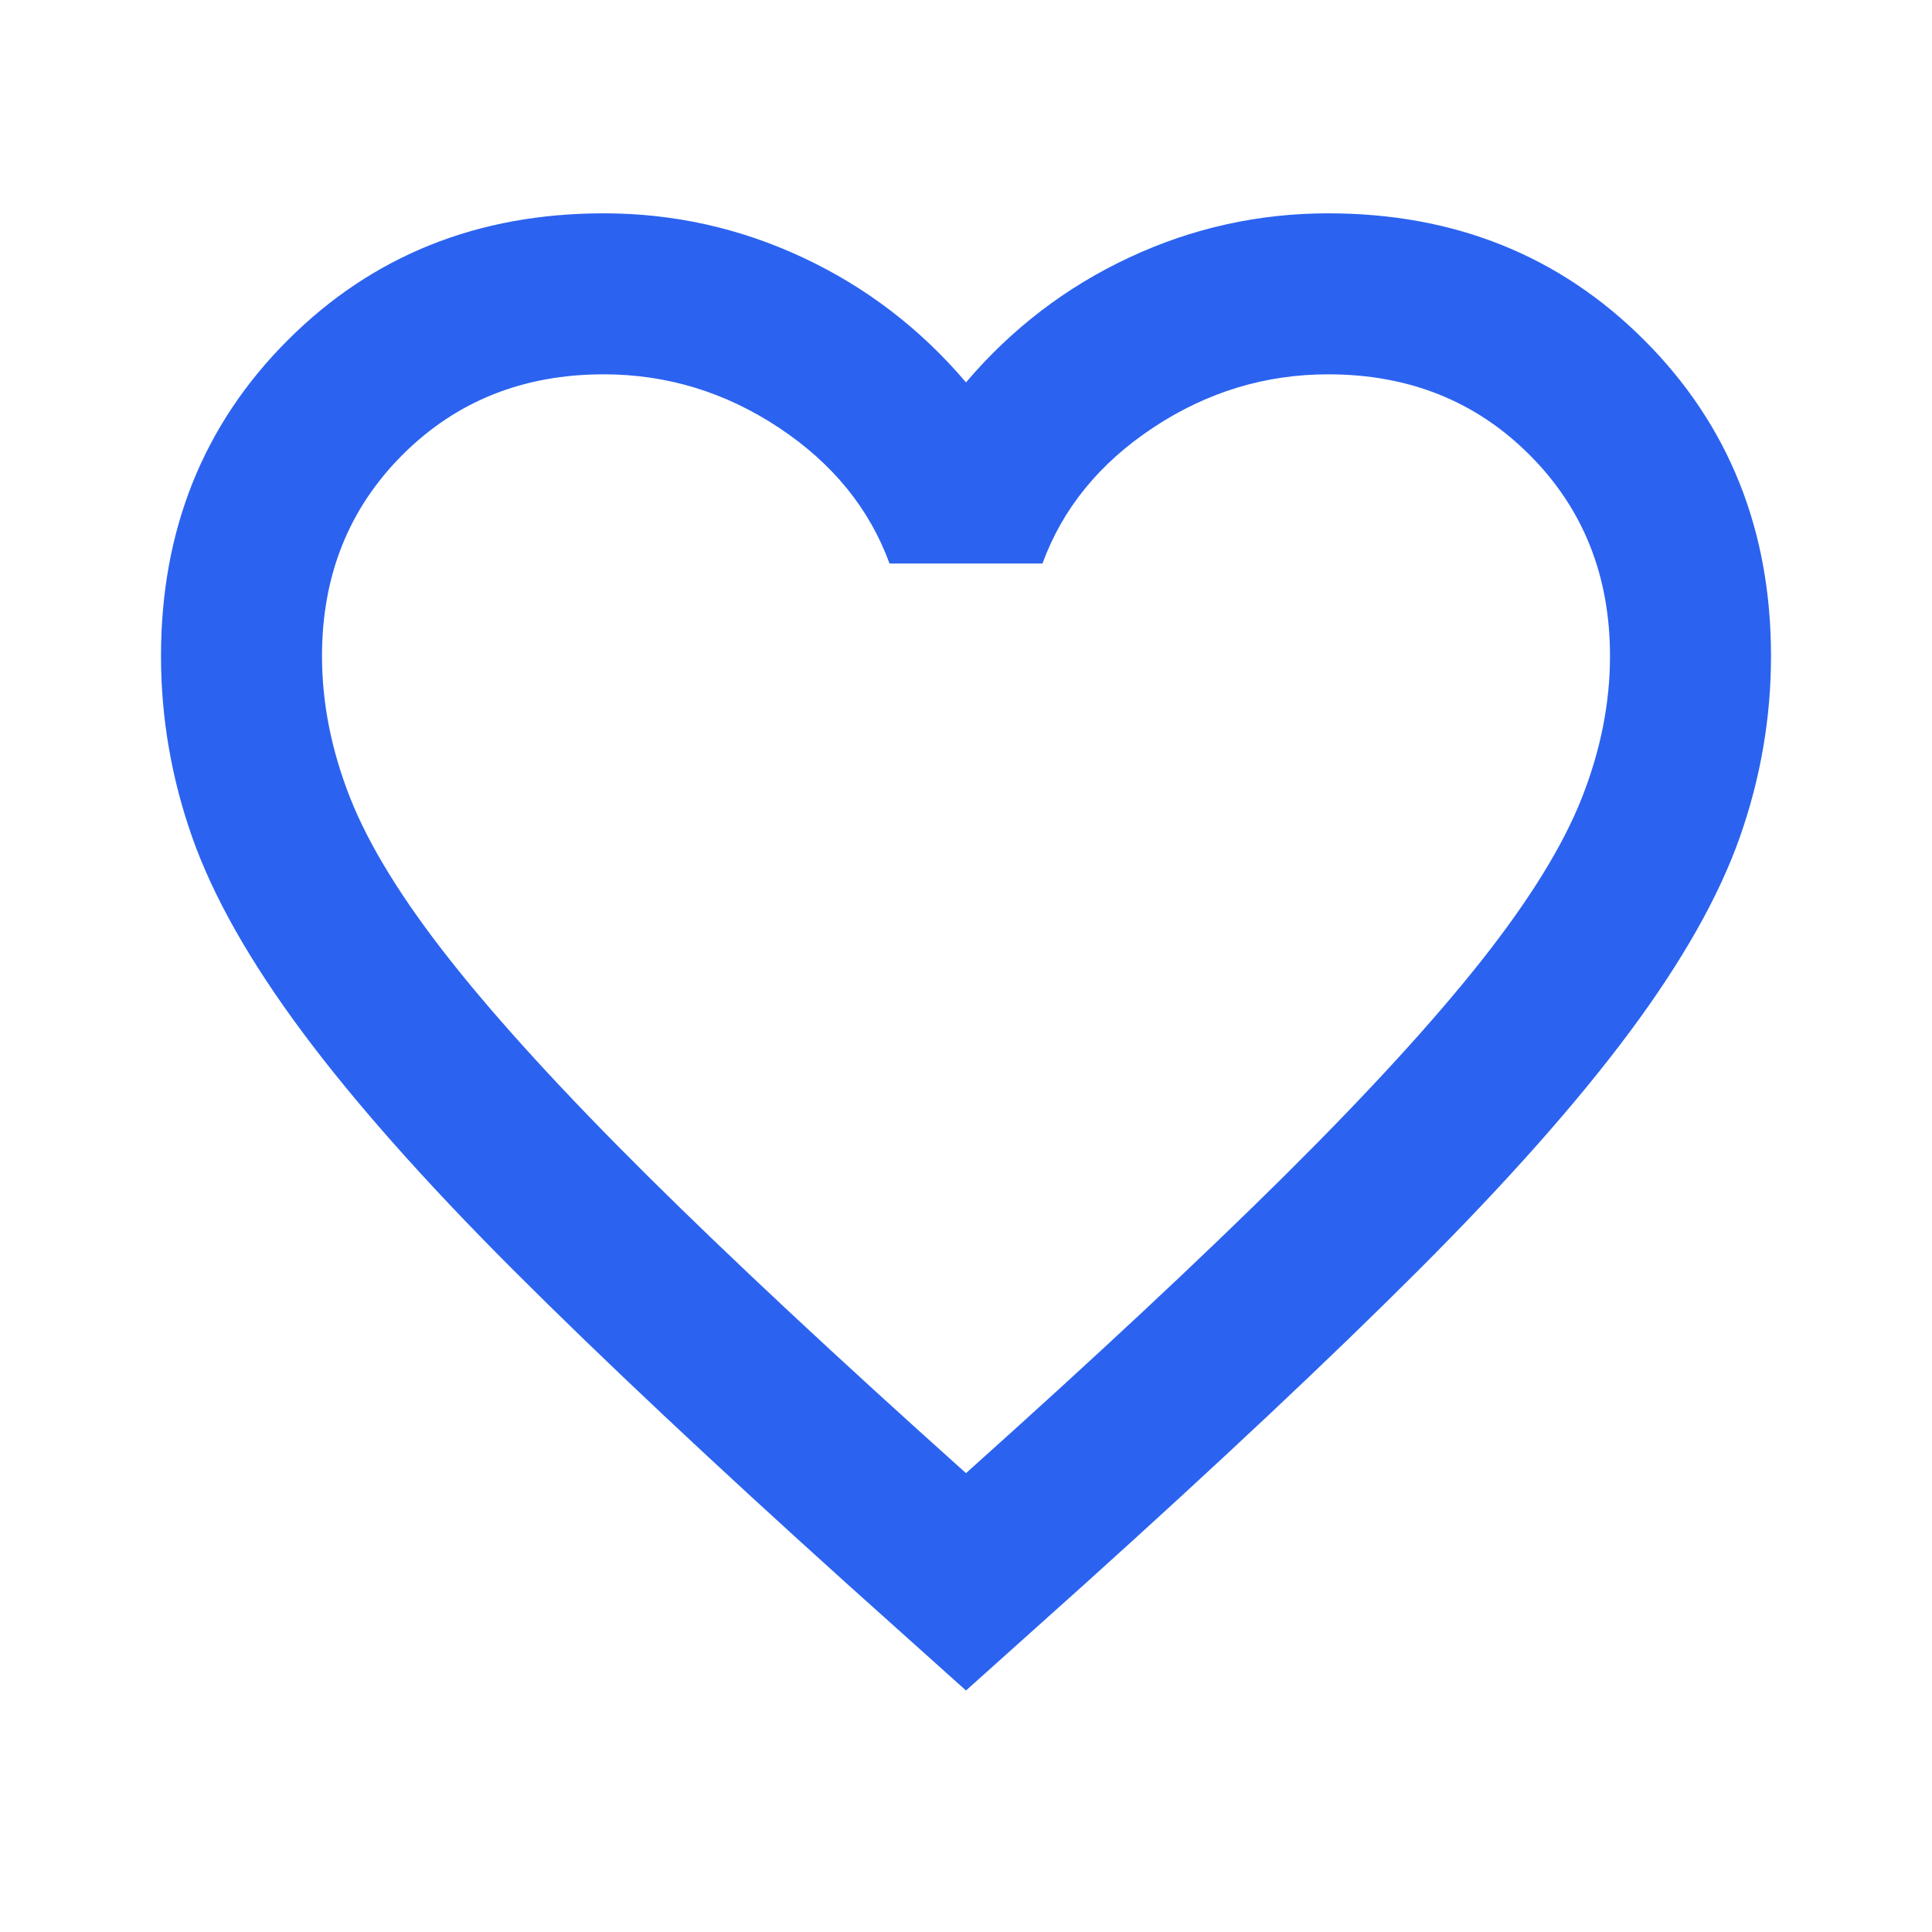
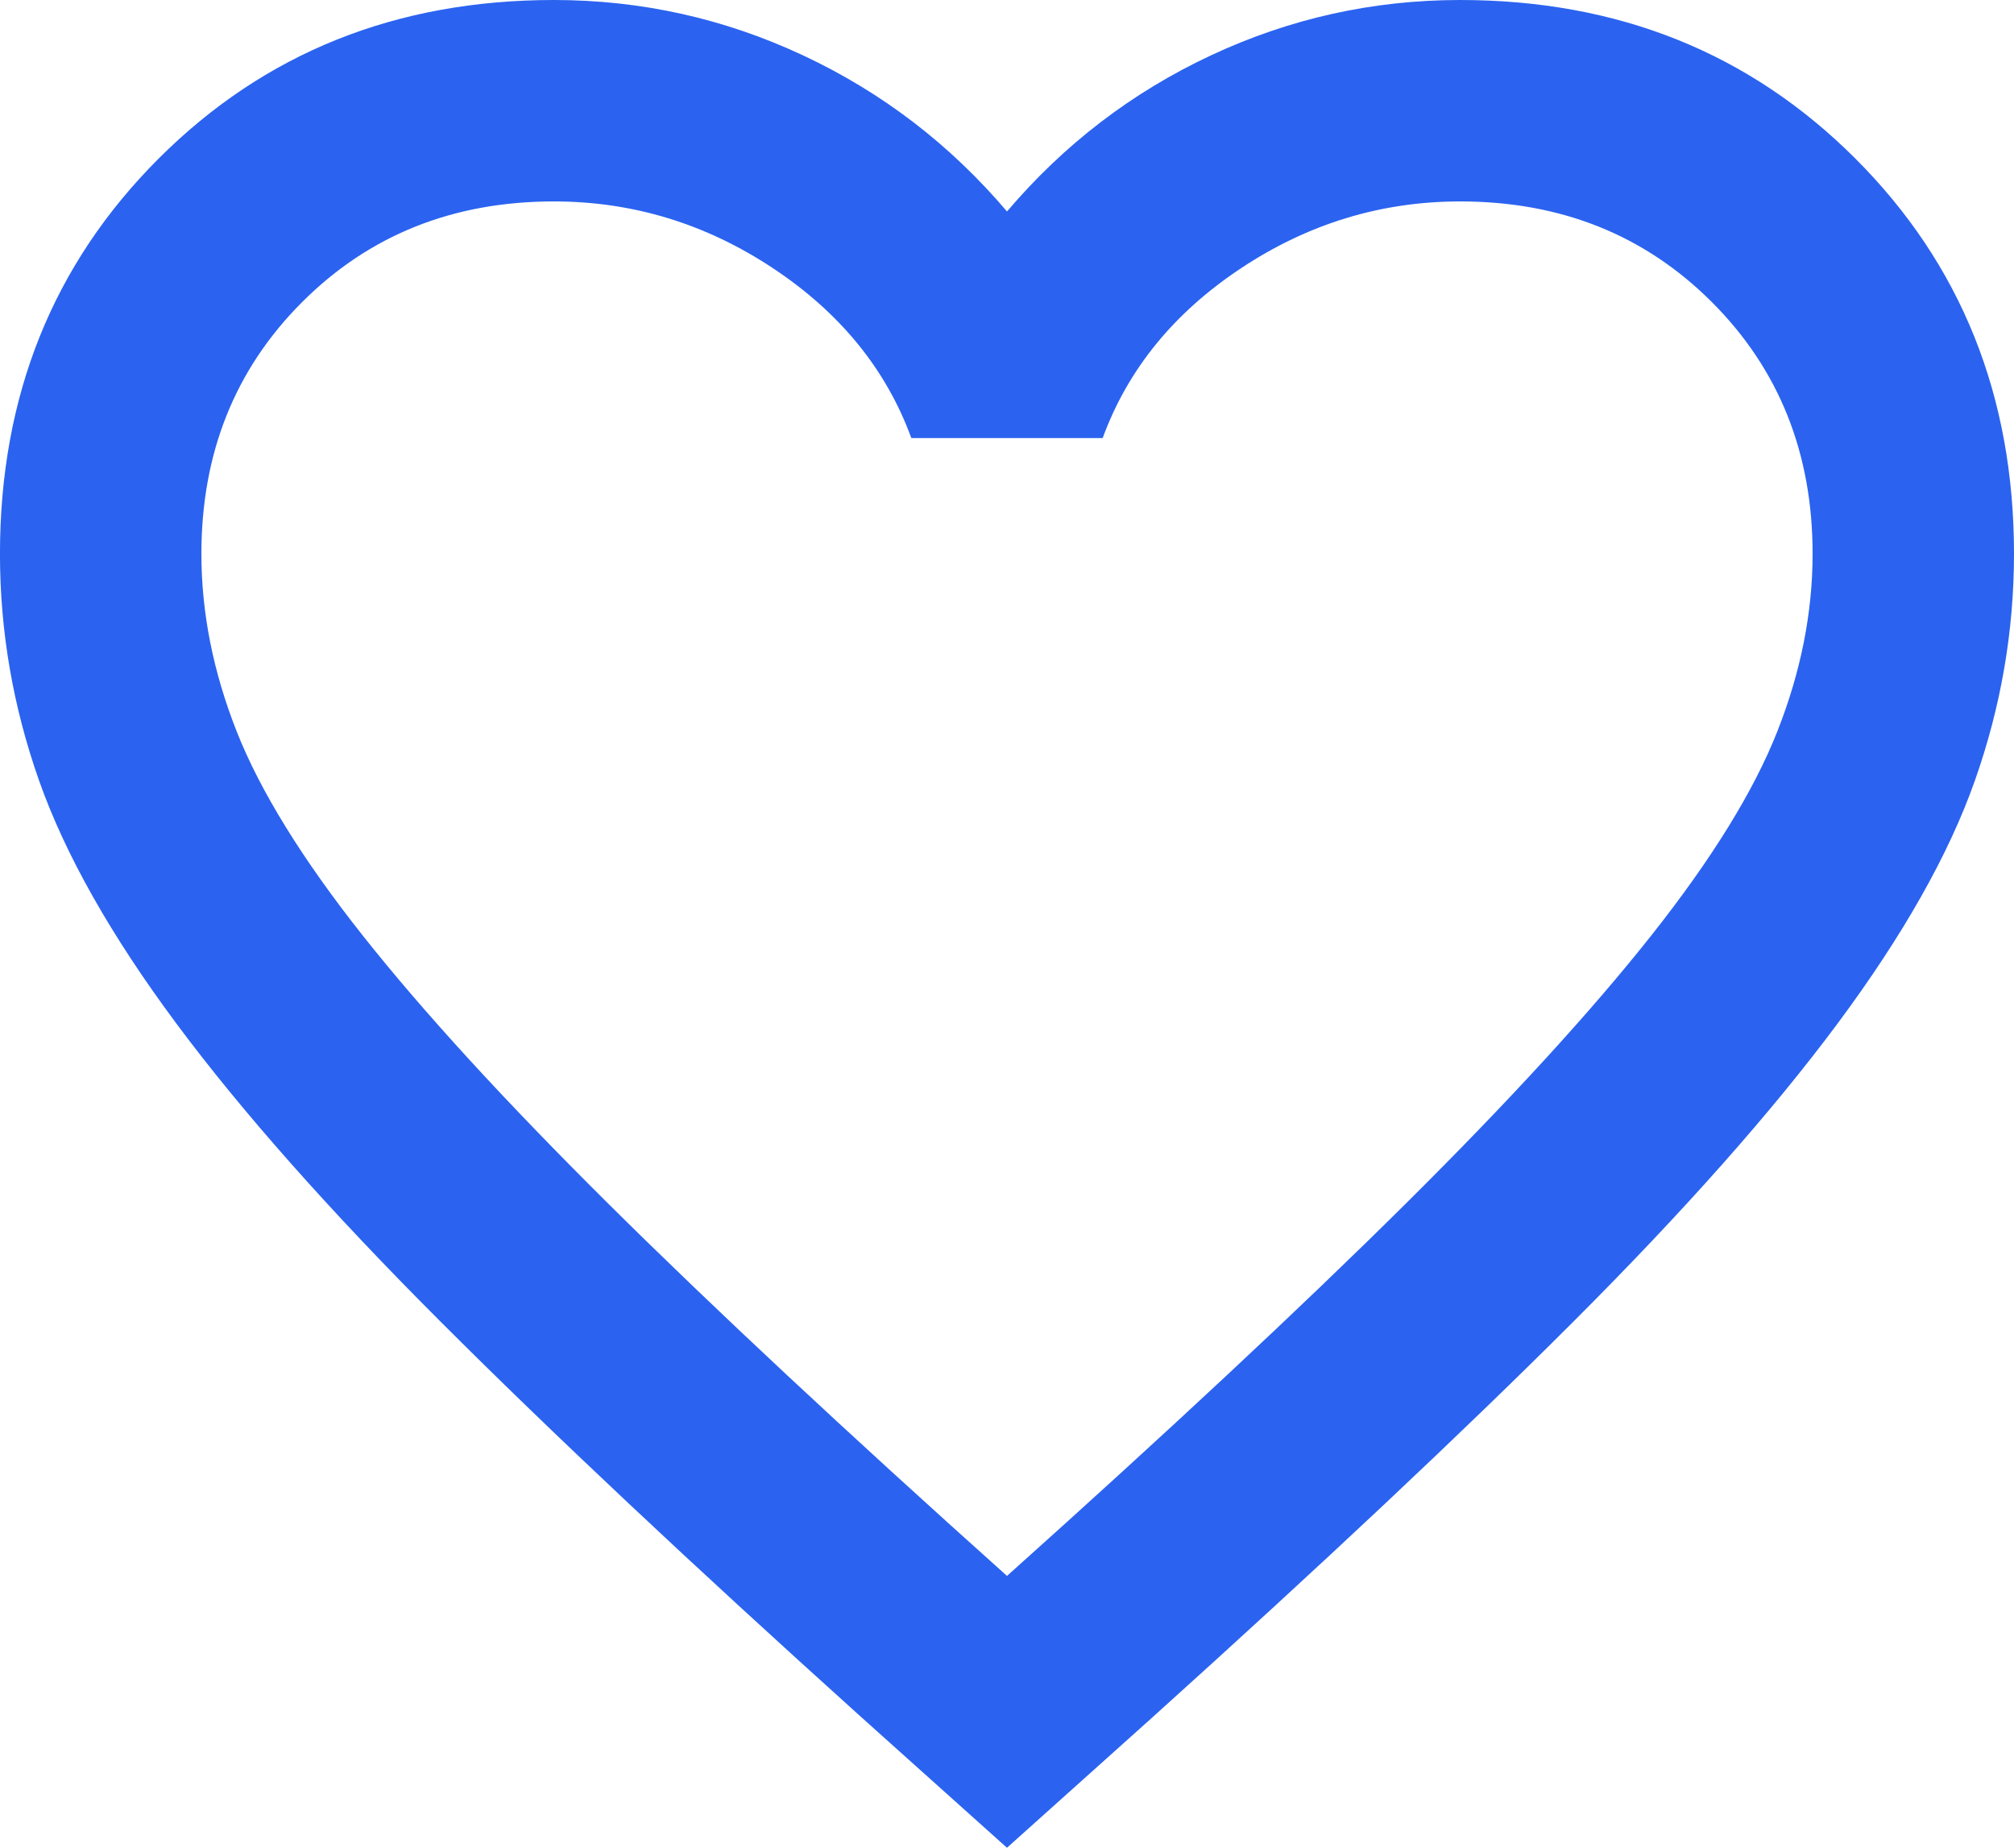
- <svg xmlns="http://www.w3.org/2000/svg" width="72" height="72" viewBox="0 0 72 72" fill="none">
-   <path d="M36 63L31.65 59.1C26.6 54.55 22.425 50.625 19.125 47.325C15.825 44.025 13.2 41.062 11.25 38.437C9.3 35.812 7.938 33.4 7.162 31.2C6.388 29 6 26.75 6 24.45C6 19.75 7.575 15.825 10.725 12.675C13.875 9.525 17.8 7.95 22.5 7.95C25.1 7.95 27.575 8.5 29.925 9.6C32.275 10.7 34.3 12.25 36 14.25C37.7 12.25 39.725 10.7 42.075 9.6C44.425 8.5 46.9 7.95 49.5 7.95C54.2 7.95 58.125 9.525 61.275 12.675C64.425 15.825 66 19.75 66 24.45C66 26.75 65.612 29 64.838 31.2C64.062 33.4 62.7 35.812 60.75 38.437C58.8 41.062 56.175 44.025 52.875 47.325C49.575 50.625 45.4 54.55 40.35 59.1L36 63ZM36 54.9C40.8 50.6 44.75 46.912 47.85 43.837C50.95 40.762 53.4 38.087 55.2 35.812C57 33.537 58.25 31.512 58.95 29.737C59.65 27.962 60 26.2 60 24.45C60 21.45 59 18.95 57 16.95C55 14.95 52.5 13.95 49.5 13.95C47.15 13.95 44.975 14.612 42.975 15.937C40.975 17.262 39.6 18.95 38.85 21H33.15C32.4 18.95 31.025 17.262 29.025 15.937C27.025 14.612 24.85 13.95 22.5 13.95C19.5 13.95 17 14.95 15 16.95C13 18.95 12 21.45 12 24.45C12 26.2 12.35 27.962 13.05 29.737C13.75 31.512 15 33.537 16.8 35.812C18.6 38.087 21.05 40.762 24.15 43.837C27.25 46.912 31.2 50.6 36 54.9Z" fill="#2B63F0" />
+ <svg xmlns="http://www.w3.org/2000/svg" id="Camada_1" width="60" height="55.05" viewBox="0 0 60 55.05">
+   <defs>
+     <style>.cls-1{fill:#2b63f0;stroke-width:0px;}</style>
+   </defs>
+   <path class="cls-1" d="M30,55.05l-4.35-3.9c-5.05-4.55-9.225-8.475-12.525-11.775-3.3-3.3-5.925-6.263-7.875-8.887s-3.312-5.037-4.088-7.237c-.775-2.2-1.163-4.45-1.163-6.75C0,11.8,1.575,7.875,4.725,4.725,7.875,1.575,11.8,0,16.5,0c2.6,0,5.075.55,7.425,1.65,2.35,1.1,4.375,2.65,6.075,4.65,1.7-2,3.725-3.55,6.075-4.65,2.35-1.1,4.825-1.65,7.425-1.65,4.7,0,8.625,1.575,11.775,4.725,3.15,3.15,4.725,7.075,4.725,11.775,0,2.3-.388,4.55-1.163,6.75-.775,2.2-2.138,4.612-4.088,7.237s-4.575,5.588-7.875,8.887-7.475,7.225-12.525,11.775l-4.35,3.9ZM30,46.95c4.8-4.3,8.75-7.987,11.85-11.062,3.1-3.075,5.55-5.75,7.35-8.025,1.8-2.275,3.05-4.3,3.75-6.075s1.05-3.538,1.05-5.287c0-3-1-5.5-3-7.5-2-2-4.5-3-7.5-3-2.35,0-4.525.662-6.525,1.988s-3.375,3.013-4.125,5.062h-5.7c-.75-2.05-2.125-3.737-4.125-5.062s-4.175-1.988-6.525-1.988c-3,0-5.5,1-7.5,3-2,2-3,4.5-3,7.5,0,1.75.35,3.513,1.05,5.287s1.95,3.8,3.75,6.075c1.8,2.275,4.25,4.95,7.35,8.025s7.05,6.763,11.85,11.062Z" />
</svg>
